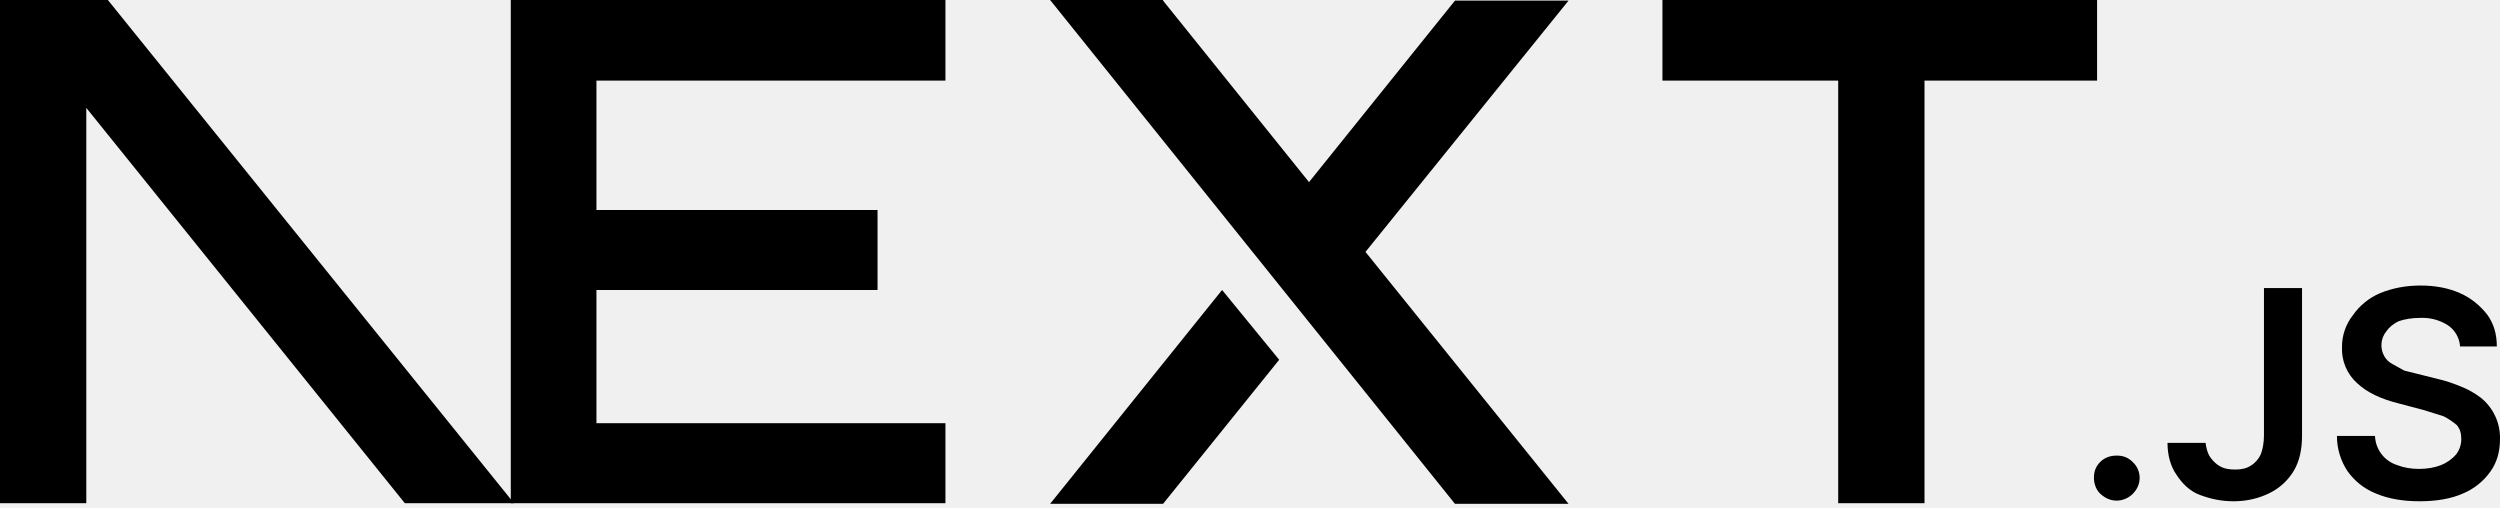
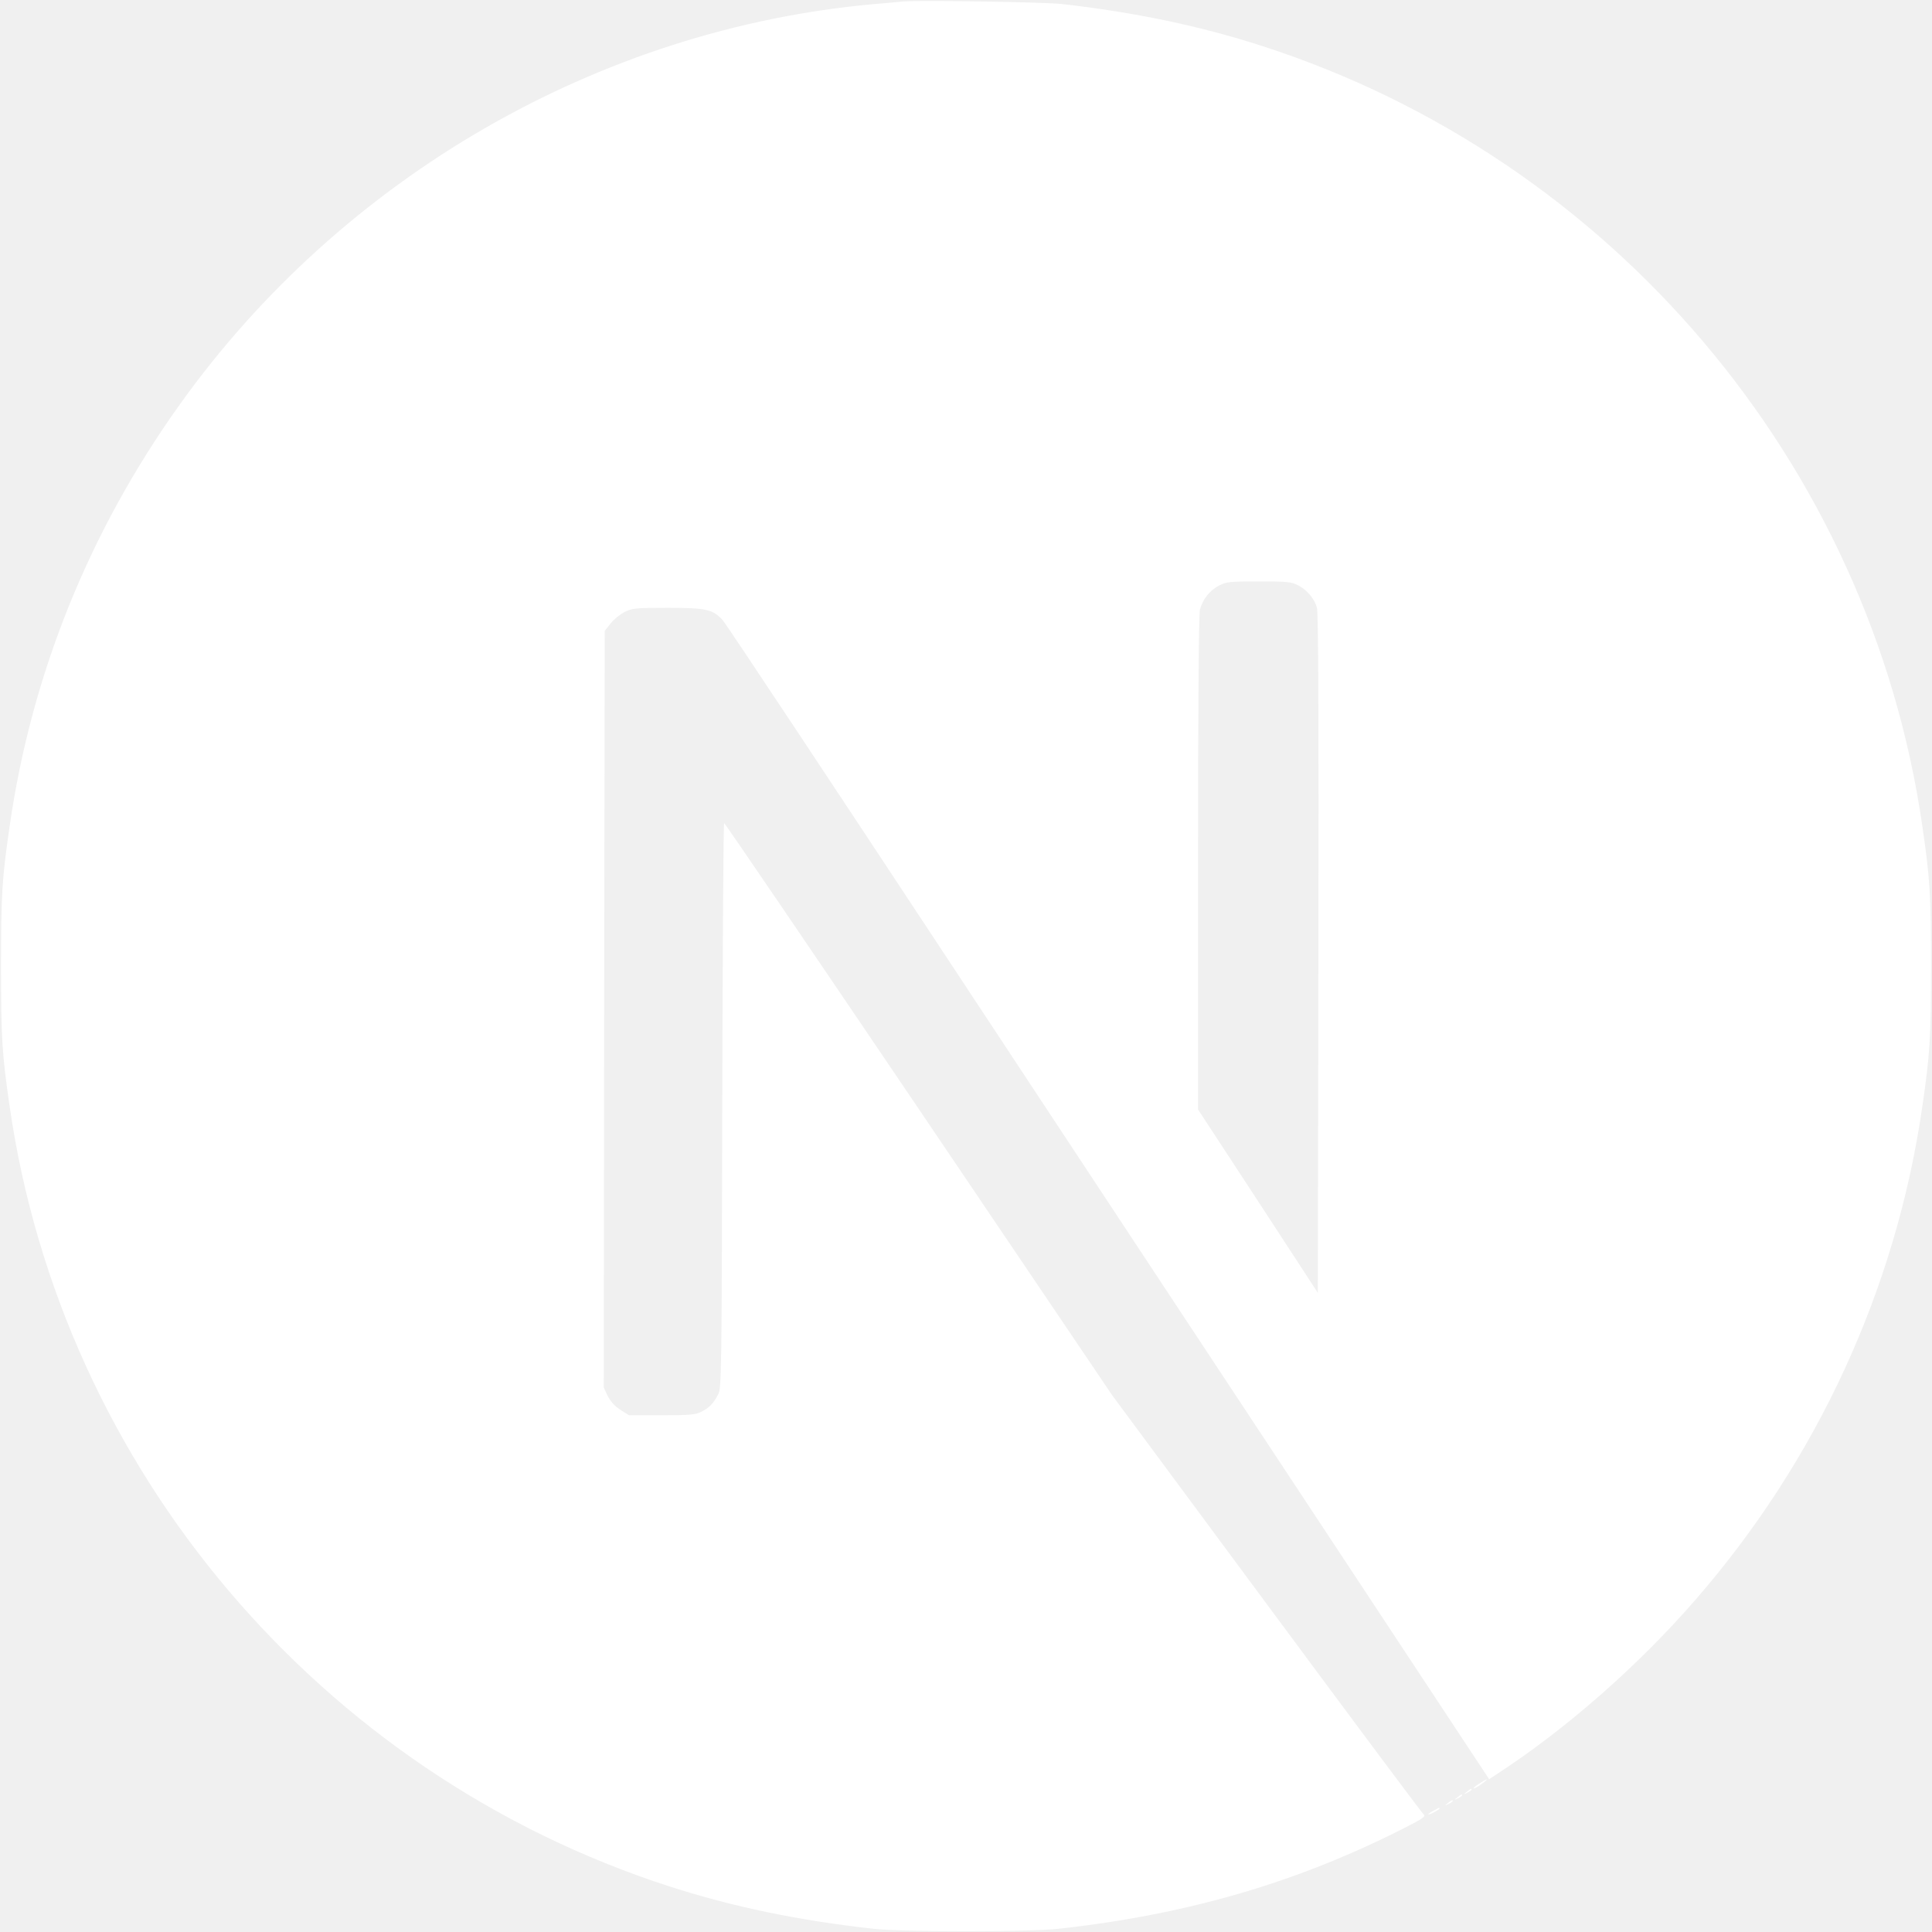
- <svg xmlns="http://www.w3.org/2000/svg" fill="none" viewBox="0 0 394 80">
-   <path fill="#000" d="M262 0h68.5v12.7h-27.2v66.6h-13.6V12.7H262V0ZM149 0v12.7H94v20.4h44.3v12.6H94v21h55v12.6H80.5V0h68.7zm34.3 0h-17.8l63.8 79.4h17.9l-32-39.7 32-39.6h-17.9l-23 28.6-23-28.6zm18.3 56.7-9-11-27.1 33.7h17.8l18.3-22.7z" />
-   <path fill="#000" d="M81 79.3 17 0H0v79.3h13.6V17l50.2 62.3H81Zm252.6-.4c-1 0-1.8-.4-2.5-1s-1.1-1.6-1.1-2.6.3-1.8 1-2.5 1.6-1 2.6-1 1.8.3 2.5 1a3.4 3.4 0 0 1 .6 4.3 3.7 3.7 0 0 1-3 1.8zm23.2-33.5h6v23.3c0 2.1-.4 4-1.3 5.5a9.1 9.1 0 0 1-3.8 3.5c-1.6.8-3.5 1.3-5.7 1.3-2 0-3.7-.4-5.3-1s-2.8-1.8-3.7-3.2c-.9-1.3-1.4-3-1.4-5h6c.1.8.3 1.6.7 2.2s1 1.2 1.6 1.5c.7.4 1.5.5 2.4.5 1 0 1.8-.2 2.4-.6a4 4 0 0 0 1.6-1.8c.3-.8.5-1.8.5-3V45.5zm30.9 9.1a4.4 4.4 0 0 0-2-3.3 7.5 7.5 0 0 0-4.3-1.1c-1.3 0-2.4.2-3.3.5-.9.4-1.6 1-2 1.6a3.5 3.5 0 0 0-.3 4c.3.5.7.9 1.3 1.2l1.8 1 2 .5 3.2.8c1.3.3 2.5.7 3.7 1.2a13 13 0 0 1 3.2 1.8 8.1 8.1 0 0 1 3 6.5c0 2-.5 3.7-1.5 5.1a10 10 0 0 1-4.4 3.5c-1.8.8-4.1 1.2-6.8 1.2-2.6 0-4.9-.4-6.8-1.2-2-.8-3.4-2-4.5-3.5a10 10 0 0 1-1.7-5.6h6a5 5 0 0 0 3.5 4.6c1 .4 2.2.6 3.4.6 1.3 0 2.5-.2 3.5-.6 1-.4 1.8-1 2.4-1.7a4 4 0 0 0 .8-2.4c0-.9-.2-1.6-.7-2.2a11 11 0 0 0-2.1-1.4l-3.2-1-3.8-1c-2.8-.7-5-1.7-6.6-3.2a7.2 7.2 0 0 1-2.4-5.7 8 8 0 0 1 1.7-5 10 10 0 0 1 4.3-3.5c2-.8 4-1.2 6.4-1.2 2.3 0 4.4.4 6.2 1.2 1.8.8 3.2 2 4.3 3.4 1 1.4 1.5 3 1.5 5h-5.8z" />
+ <svg xmlns="http://www.w3.org/2000/svg" width="339" height="339" viewBox="0 0 339 339" fill="none">
+   <g clip-path="url(#clip0_205_37)">
+     <path d="M158.41 0.265C157.682 0.331 155.365 0.563 153.279 0.728C105.182 5.065 60.13 31.017 31.596 70.905C15.707 93.083 5.544 118.241 1.704 144.888C0.347 154.19 0.182 156.938 0.182 169.55C0.182 182.161 0.347 184.909 1.704 194.211C10.907 257.8 56.157 311.227 117.529 331.022C128.519 334.564 140.105 336.981 153.279 338.437C158.41 339 180.589 339 185.72 338.437C208.461 335.921 227.726 330.294 246.727 320.595C249.64 319.105 250.203 318.708 249.806 318.377C249.541 318.179 237.127 301.528 222.231 281.402L195.154 244.824L161.224 194.608C142.554 167.001 127.195 144.425 127.063 144.425C126.93 144.392 126.798 166.703 126.731 193.946C126.632 241.646 126.599 243.566 126.003 244.692C125.143 246.314 124.481 246.976 123.09 247.704C122.031 248.234 121.104 248.333 116.106 248.333H110.379L108.856 247.373C107.863 246.744 107.135 245.916 106.638 244.956L105.943 243.467L106.009 177.097L106.109 110.694L107.135 109.403C107.665 108.708 108.79 107.814 109.585 107.384C110.942 106.722 111.471 106.655 117.198 106.655C123.951 106.655 125.076 106.92 126.831 108.84C127.327 109.37 145.699 137.043 167.679 170.377C189.659 203.711 219.716 249.227 234.479 271.571L261.292 312.187L262.649 311.293C274.665 303.481 287.377 292.359 297.44 280.773C318.857 256.178 332.661 226.187 337.295 194.211C338.652 184.909 338.818 182.161 338.818 169.55C338.818 156.938 338.652 154.19 337.295 144.888C328.092 81.299 282.842 27.872 221.47 8.077C210.646 4.568 199.126 2.152 186.216 0.695C183.038 0.364 161.158 -9.23872e-05 158.41 0.265ZM227.726 102.683C229.315 103.477 230.606 105 231.07 106.589C231.335 107.45 231.401 125.855 231.335 167.332L231.235 226.85L220.742 210.762L210.215 194.674V151.41C210.215 123.438 210.348 107.715 210.546 106.953C211.076 105.1 212.235 103.643 213.823 102.782C215.181 102.087 215.677 102.021 220.874 102.021C225.773 102.021 226.634 102.087 227.726 102.683Z" fill="white" />
+     <path d="M259.638 312.915C258.48 313.644 258.115 314.14 259.142 313.577C259.87 313.147 261.062 312.253 260.863 312.22C260.764 312.22 260.201 312.551 259.638 312.915ZM257.354 314.405C256.758 314.868 256.758 314.901 257.487 314.537C257.884 314.339 258.215 314.107 258.215 314.041C258.215 313.776 258.049 313.842 257.354 314.405ZM255.699 315.398C255.103 315.861 255.103 315.895 255.831 315.53C256.229 315.332 256.56 315.1 256.56 315.034C256.56 314.769 256.394 314.835 255.699 315.398ZM254.044 316.391C253.448 316.855 253.448 316.888 254.176 316.524C254.574 316.325 254.905 316.093 254.905 316.027C254.905 315.762 254.739 315.828 254.044 316.391ZM251.528 317.715C250.27 318.377 250.336 318.642 251.594 318.013C252.157 317.715 252.587 317.417 252.587 317.351C252.587 317.119 252.554 317.152 251.528 317.715Z" fill="white" />
+   </g>
+   <defs>
+     <clipPath id="clip0_205_37">
+       <rect width="339" height="339" fill="white" />
+     </clipPath>
+   </defs>
</svg>
